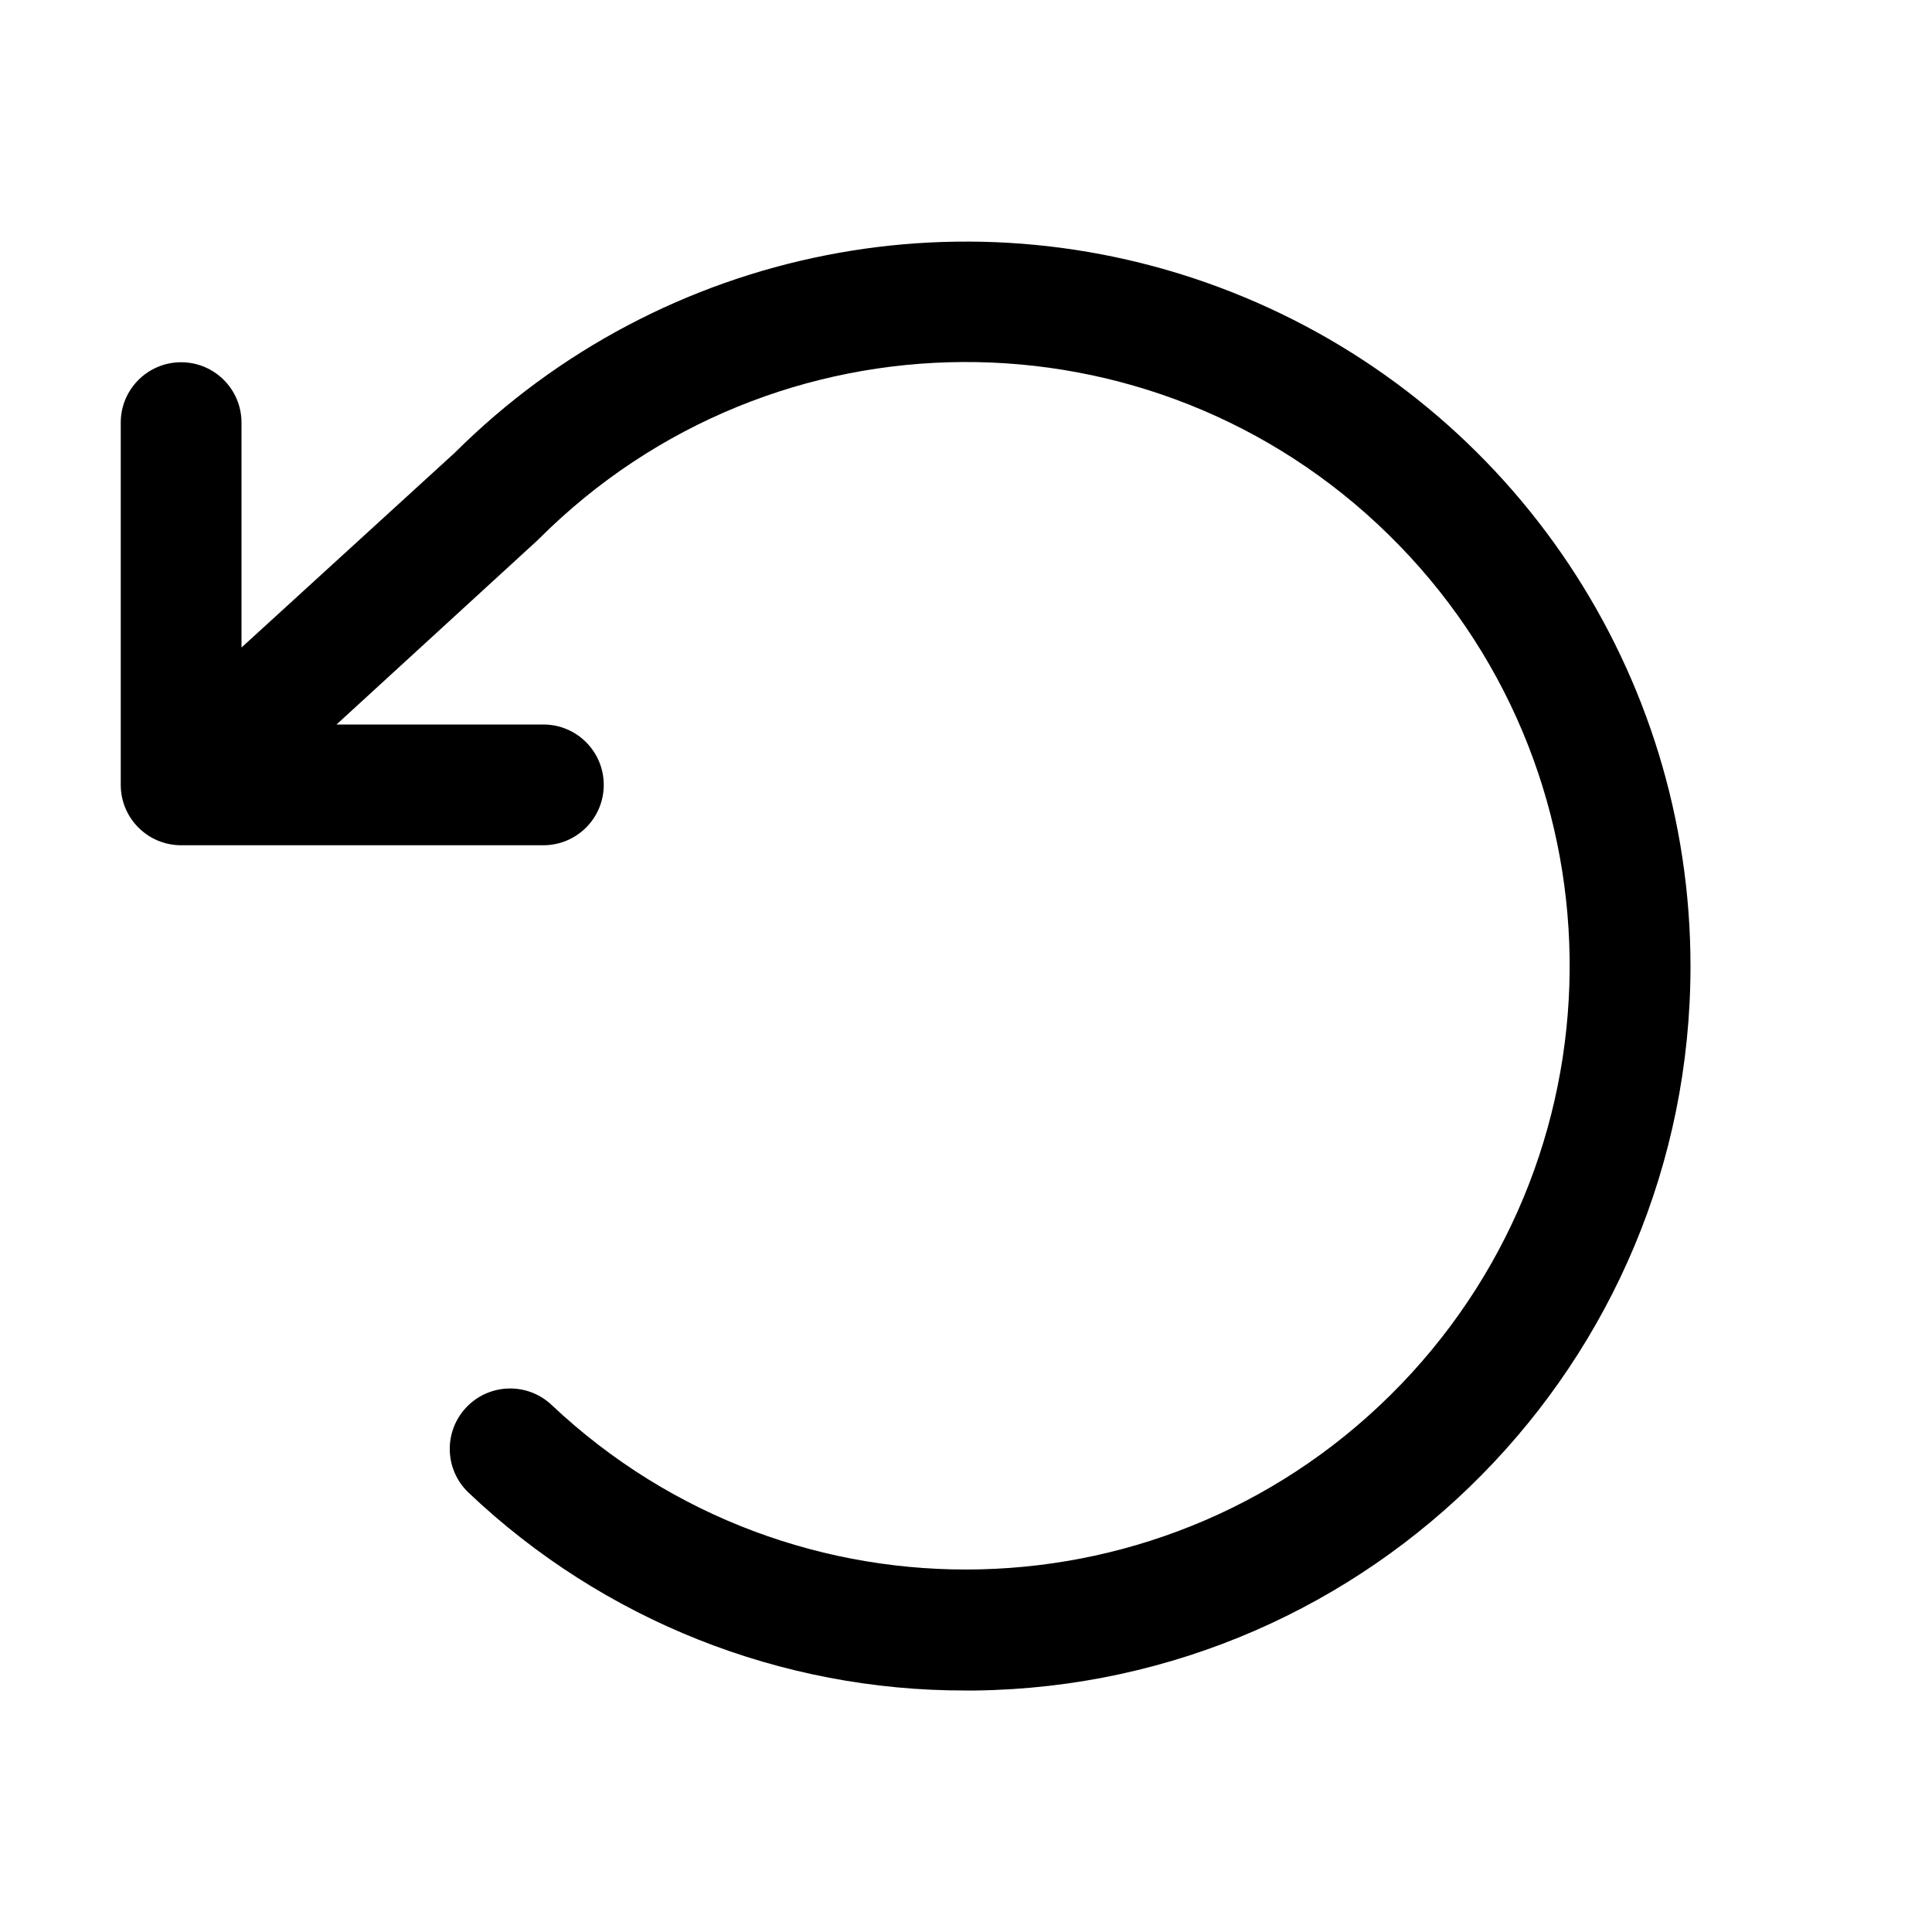
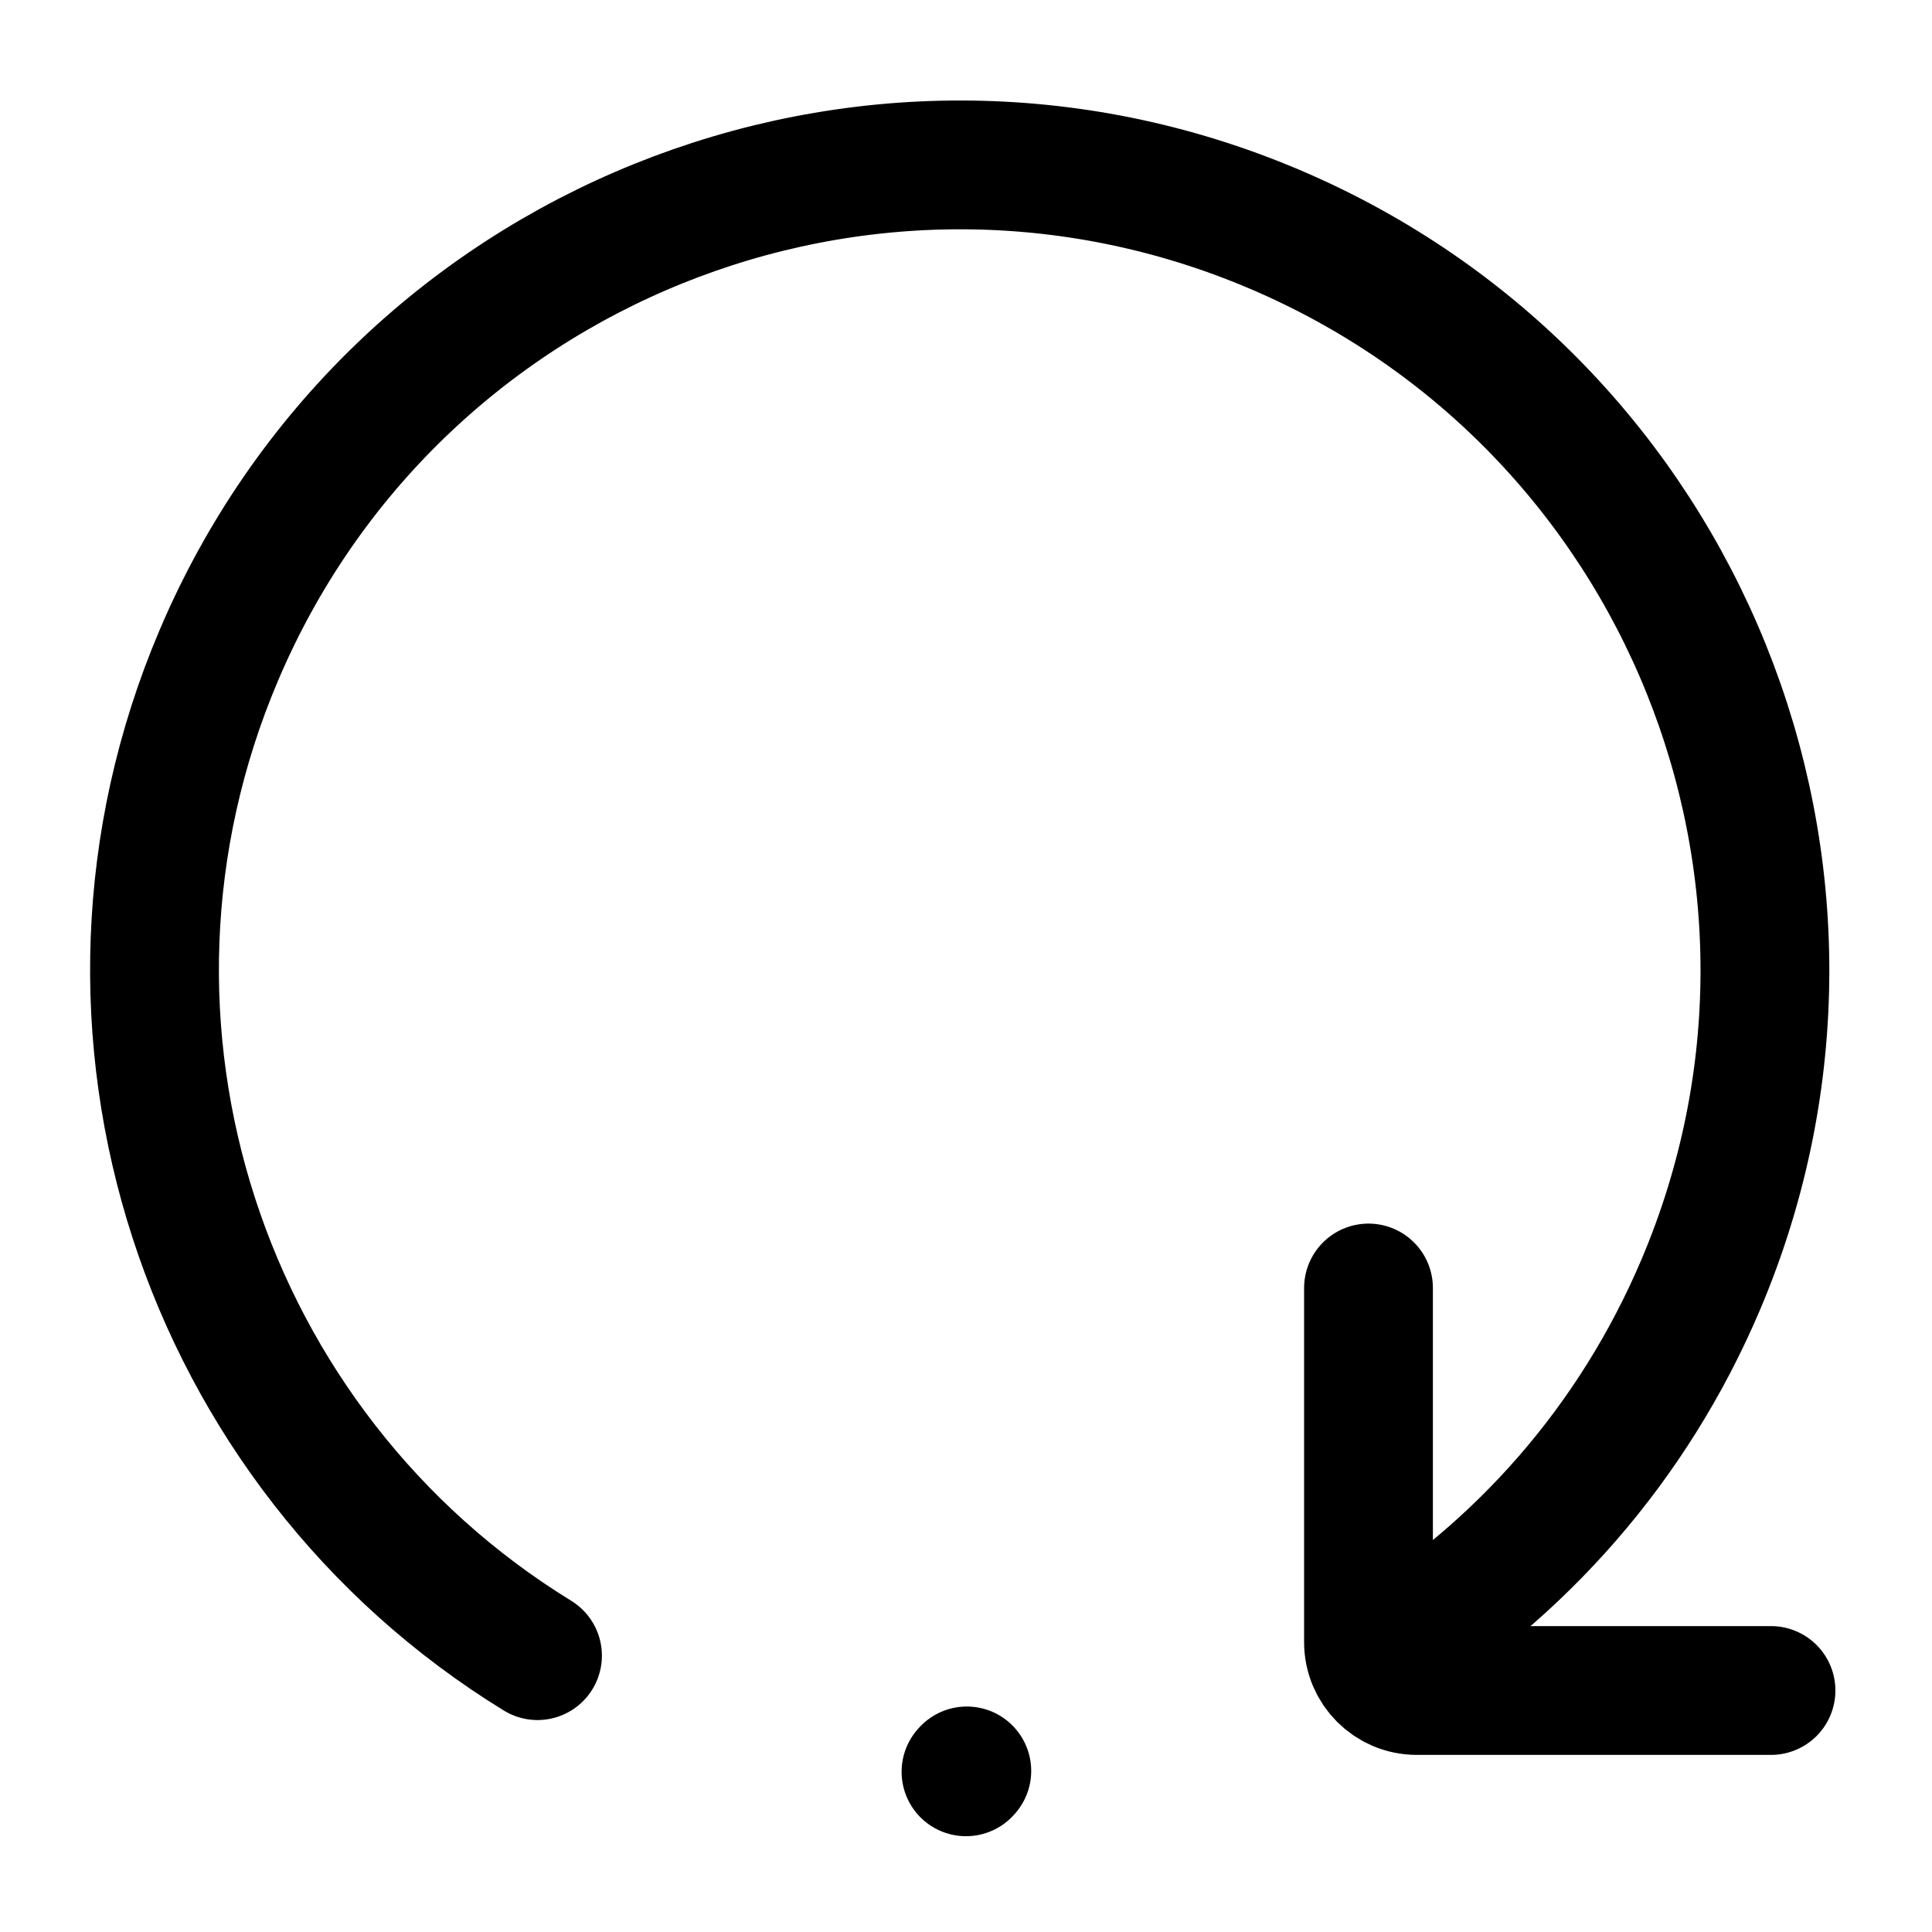
- <svg xmlns="http://www.w3.org/2000/svg" viewBox="0 0 256 256" fill="#000">
-   <path d="M224,128a96,96,0,0,1-94.71,96H128A95.38,95.38,0,0,1,62.1,197.8a8,8,0,0,1,11-11.63A80,80,0,1,0,71.43,71.39a3.07,3.07,0,0,1-.26.25L44.59,96H72a8,8,0,0,1,0,16H24a8,8,0,0,1-8-8V56a8,8,0,0,1,16,0V85.8L60.25,60A96,96,0,0,1,224,128Z" />
+ <svg xmlns="http://www.w3.org/2000/svg" width="24" height="24" stroke-width="1.6" viewBox="0 0 24 24" fill="none">
+   <path d="M6.677 20.567C2.531 18.021 0.758 12.758 2.717 8.144C4.875 3.06 10.745 0.688 15.829 2.846C20.913 5.004 23.285 10.875 21.127 15.959C20.284 17.945 18.874 19.517 17.165 20.567" stroke="currentColor" stroke-linecap="round" stroke-linejoin="round" />
+   <path d="M17 16V20.4C17 20.731 17.269 21 17.6 21H22" stroke="currentColor" stroke-linecap="round" stroke-linejoin="round" />
+   <path d="M12 22.01L12.01 21.999" stroke="currentColor" stroke-linecap="round" stroke-linejoin="round" />
</svg>
